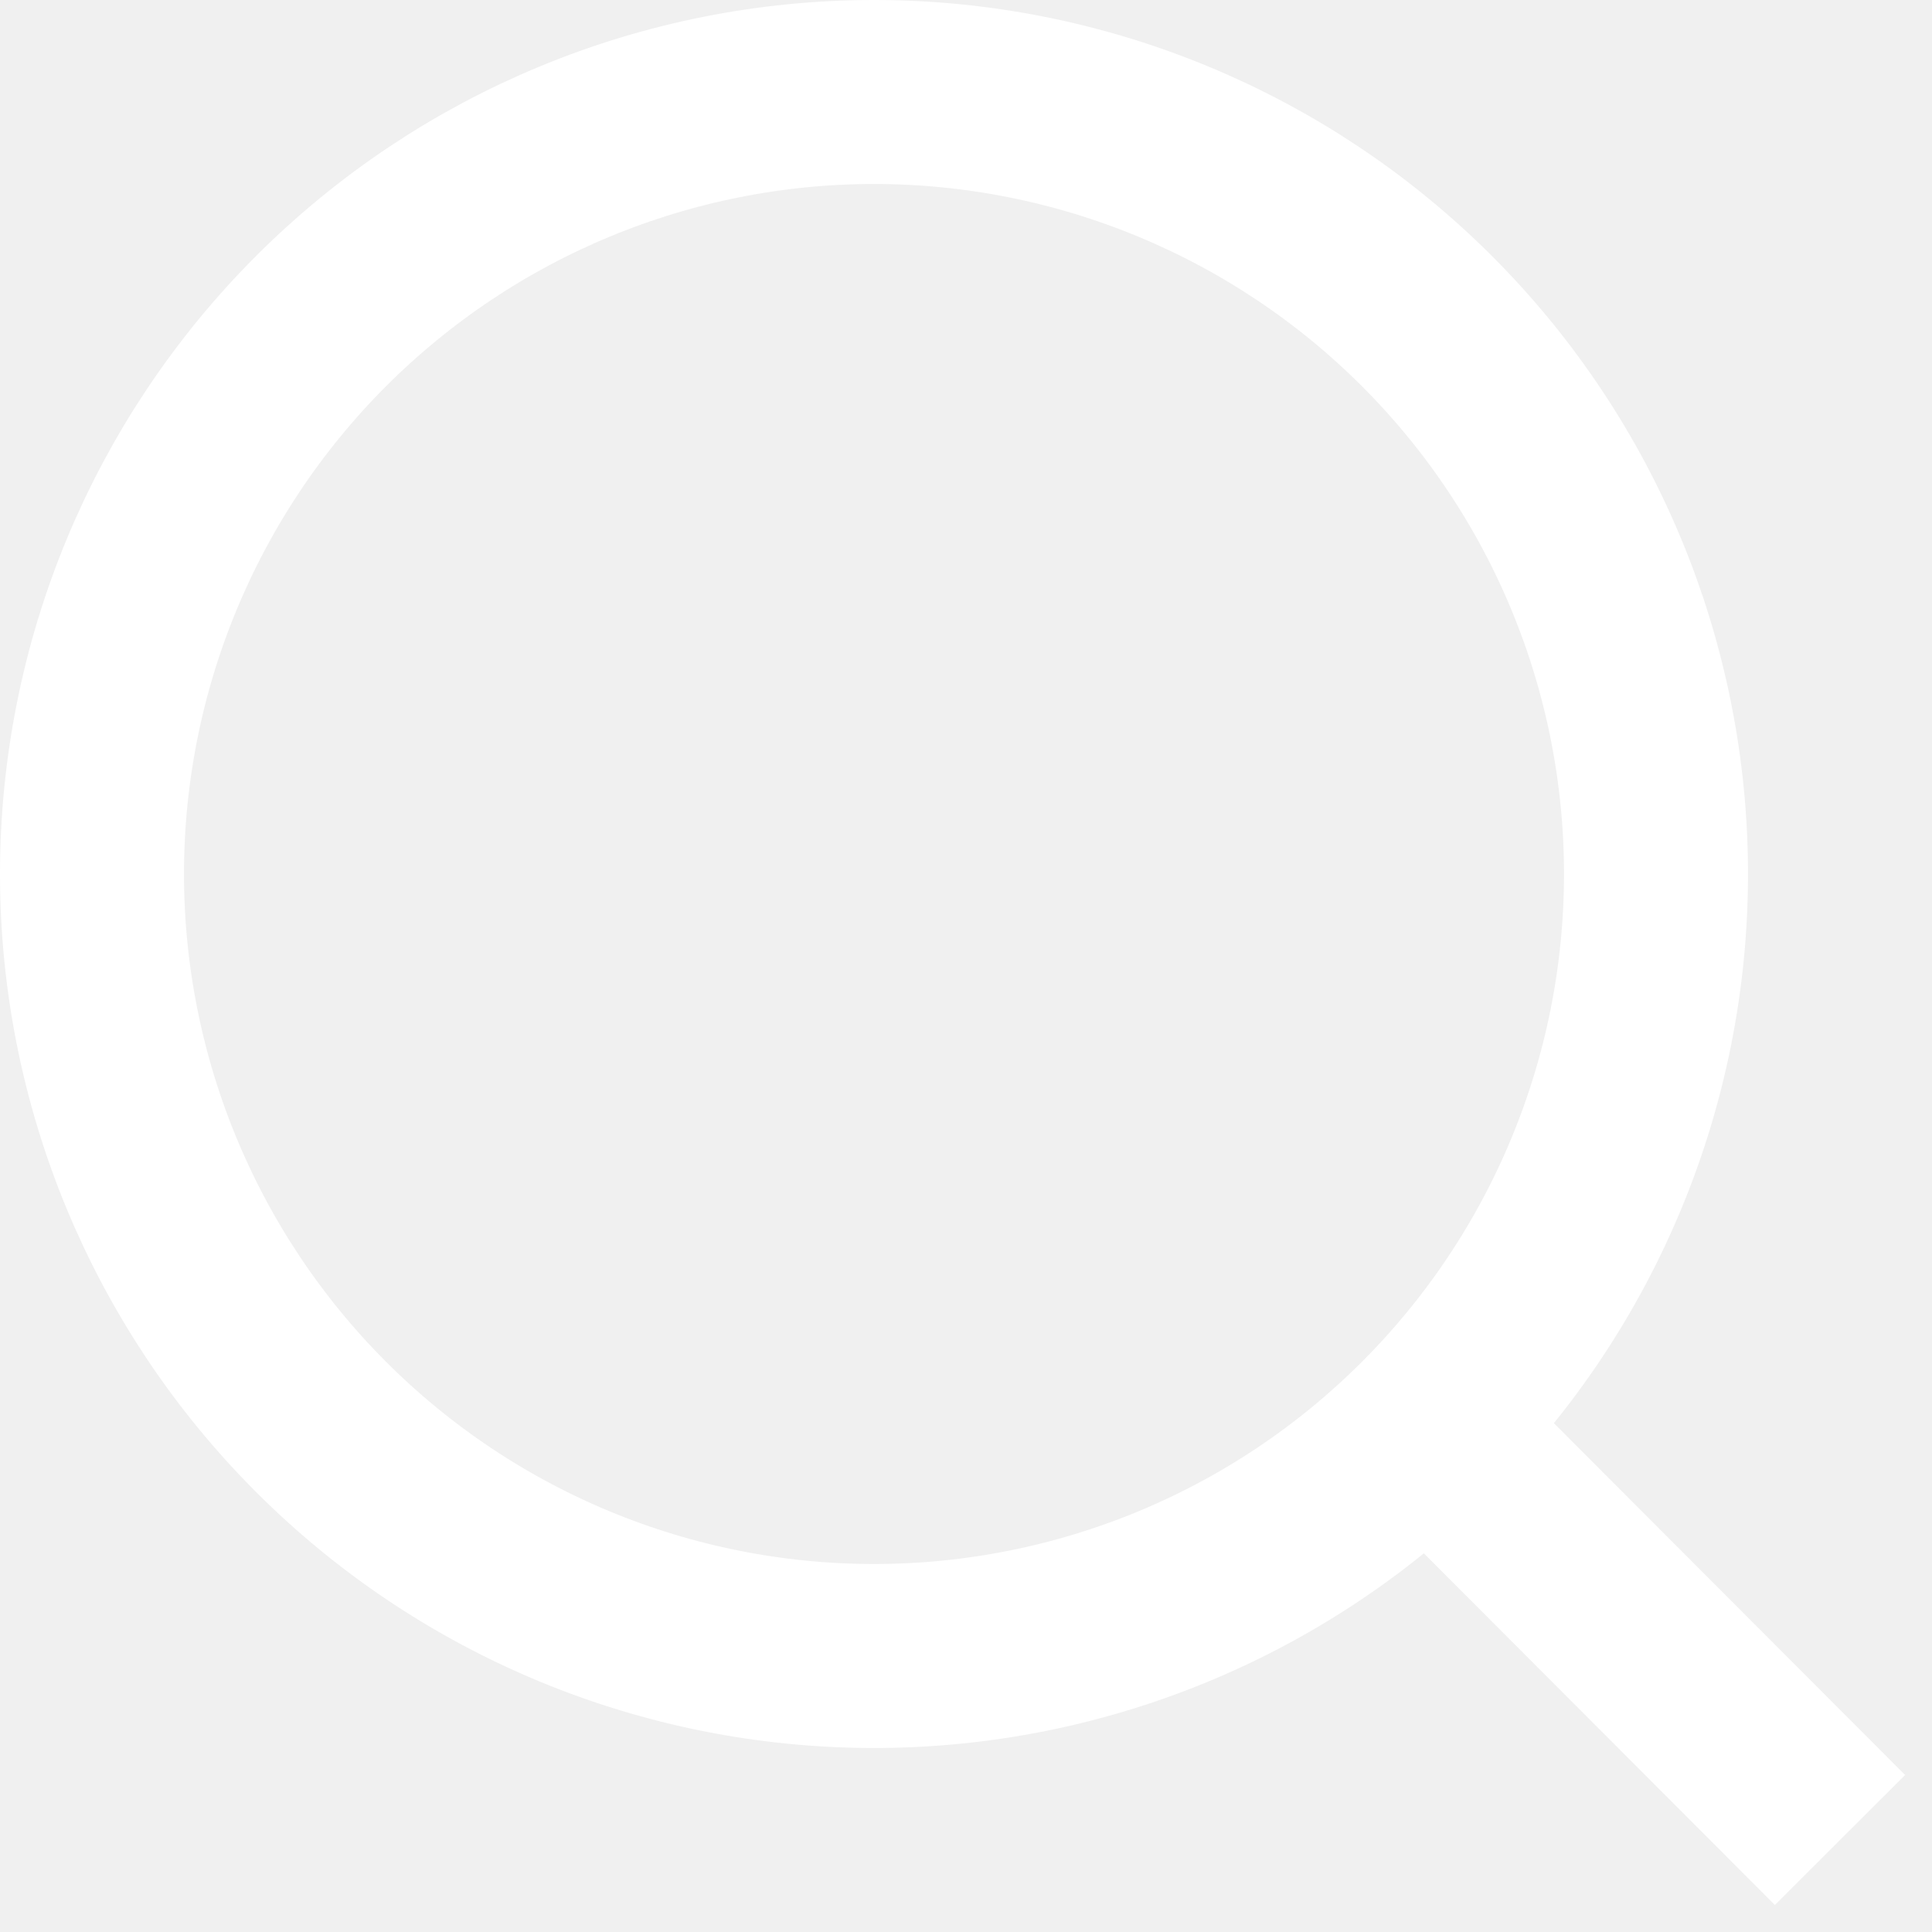
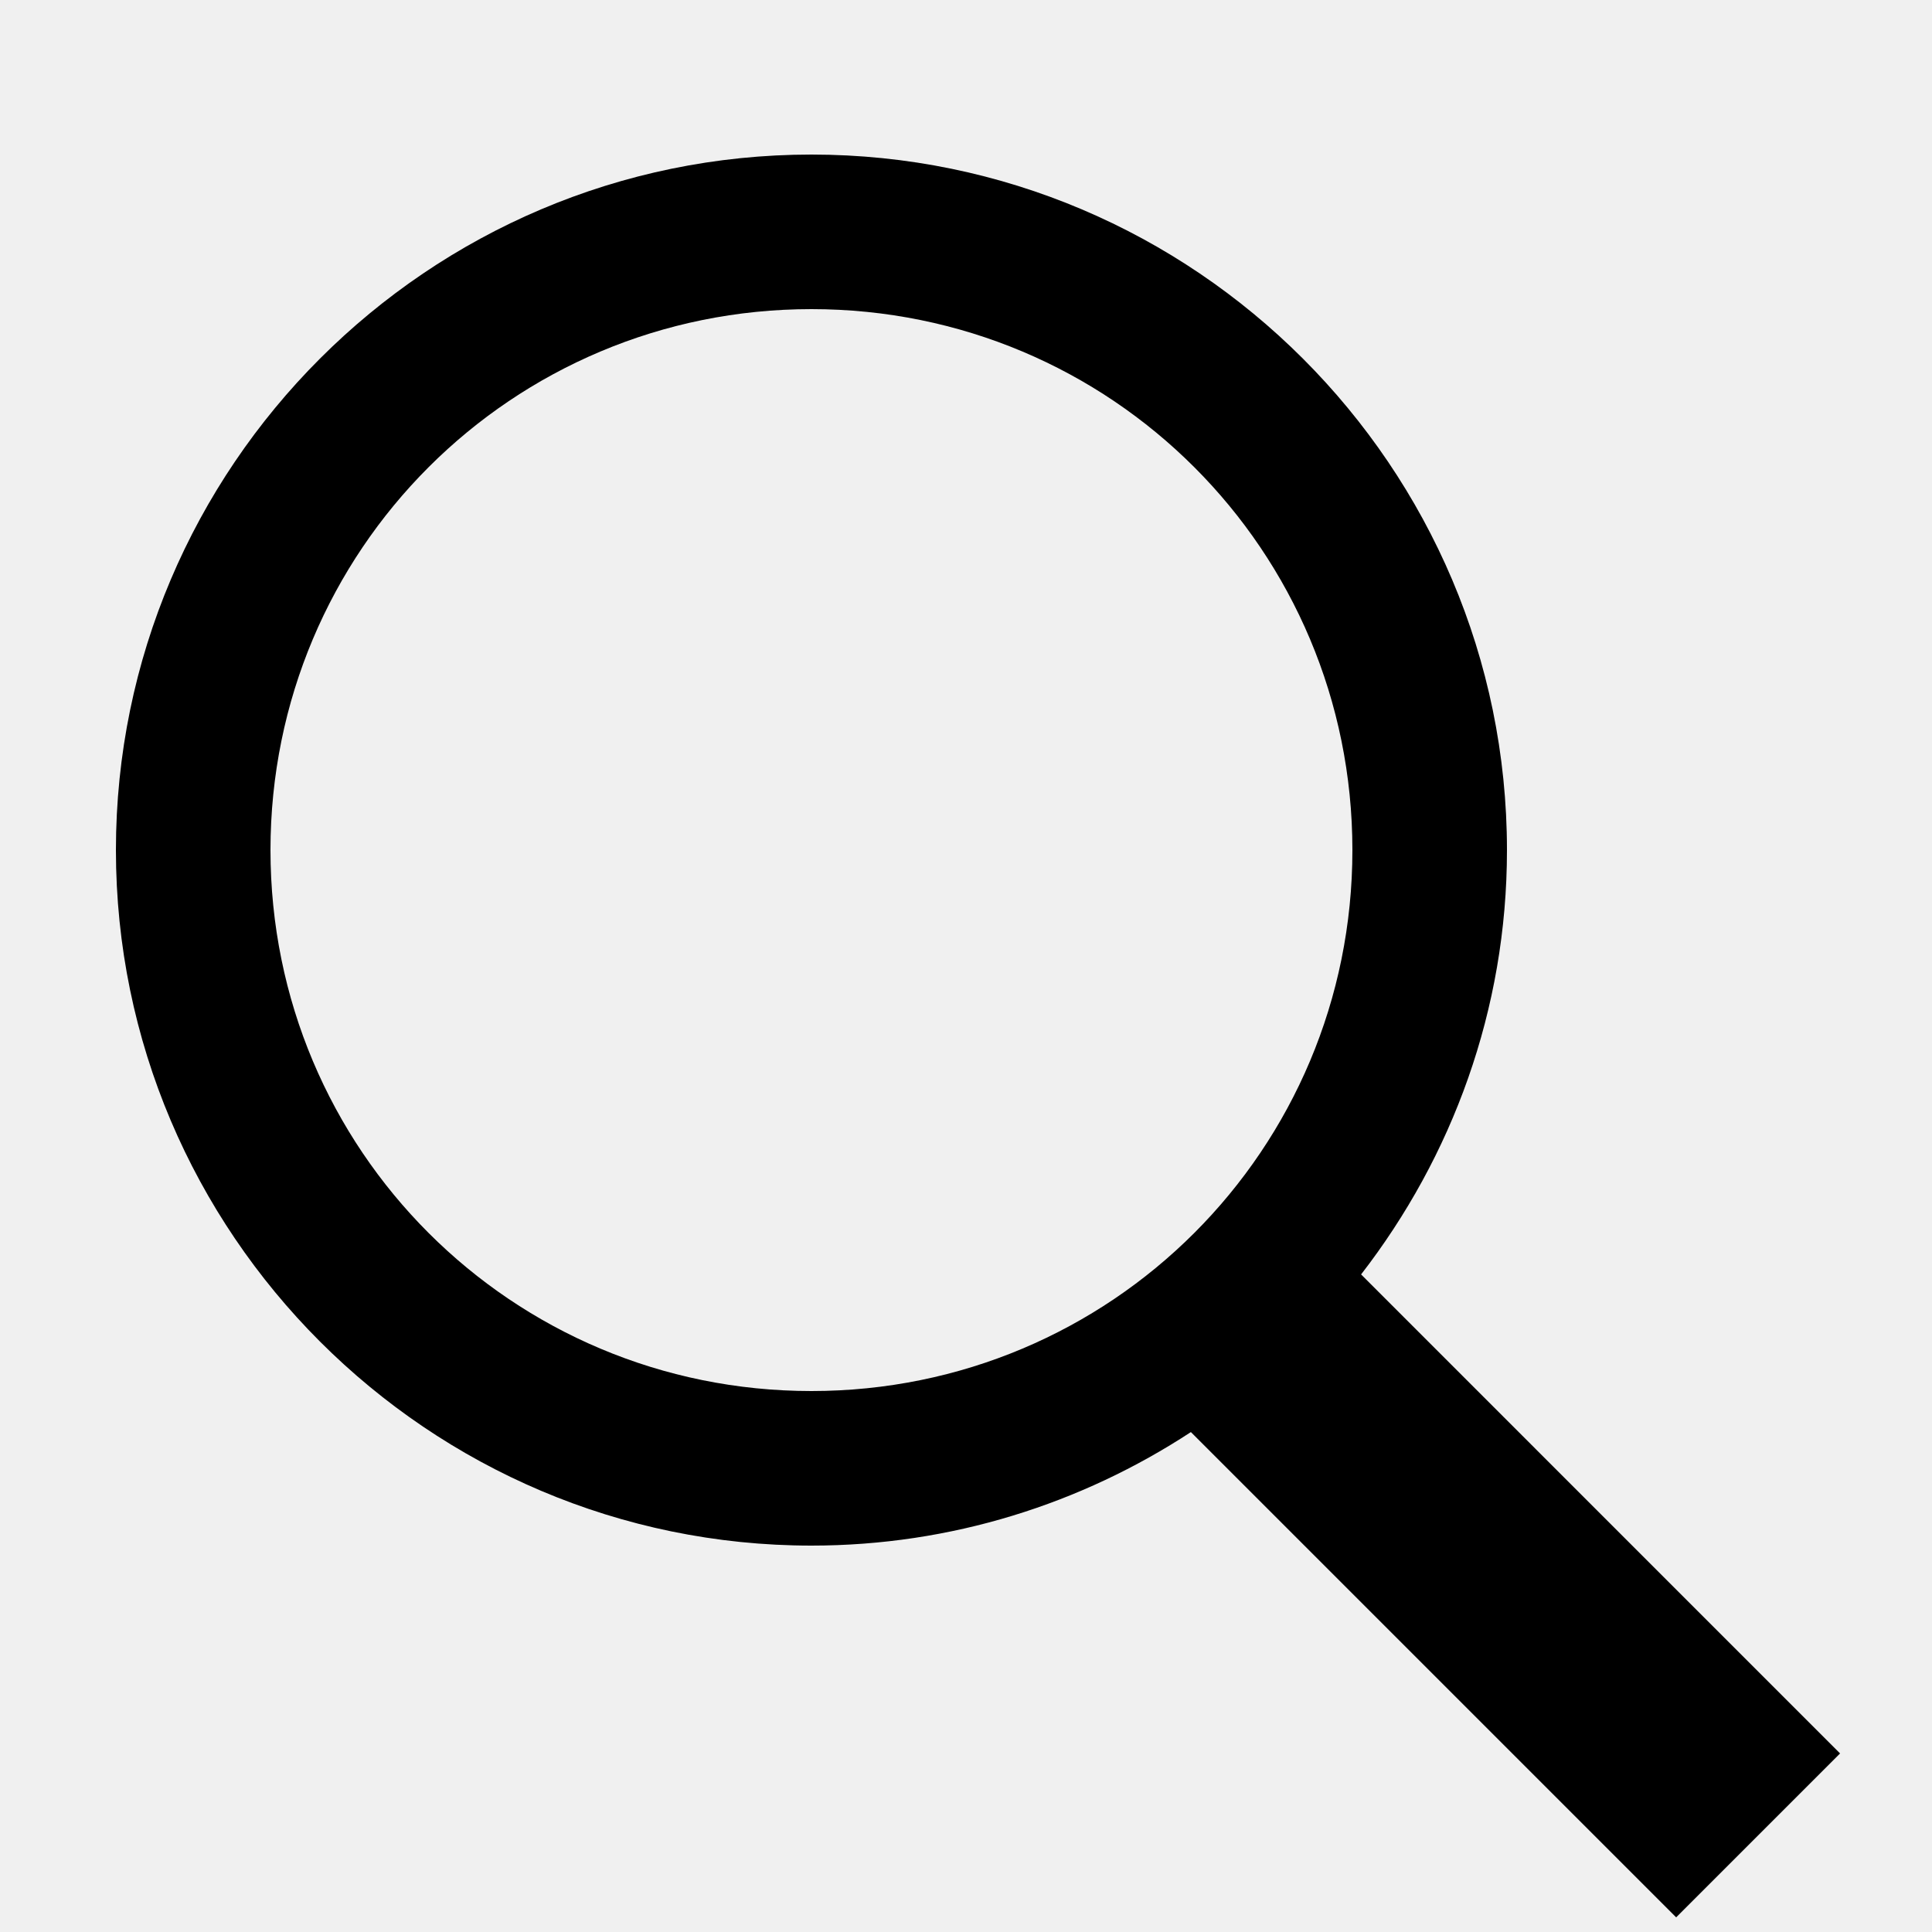
- <svg xmlns="http://www.w3.org/2000/svg" width="21" height="21" viewBox="0 0 21 21" fill="none">
-   <path d="M20 20L15.514 15.506L20 20ZM18 9.5C18 11.754 17.105 13.916 15.51 15.51C13.916 17.105 11.754 18 9.5 18C7.246 18 5.084 17.105 3.49 15.51C1.896 13.916 1 11.754 1 9.5C1 7.246 1.896 5.084 3.49 3.49C5.084 1.896 7.246 1 9.5 1C11.754 1 13.916 1.896 15.51 3.49C17.105 5.084 18 7.246 18 9.5V9.5Z" stroke="white" stroke-width="2" stroke-linecap="round" />
+ <svg xmlns="http://www.w3.org/2000/svg" viewBox="0 0 50 50" width="50px" height="50px">
+   <path d="M 21 4 C 11.082 4 3 12.082 3 22 C 3 31.918 11.082 40 21 40 C 24.622 40 27.992 38.914 30.82 37.062 L 43.379 49.621 L 47.621 45.379 L 35.225 32.982 C 37.581 29.938 39 26.135 39 22 C 39 12.082 30.918 4 21 4 z M 21 8 C 28.756 8 35 14.244 35 22 C 35 29.756 28.756 36 21 36 C 13.244 36 7 29.756 7 22 C 7 14.244 13.244 8 21 8 z" />
</svg>
